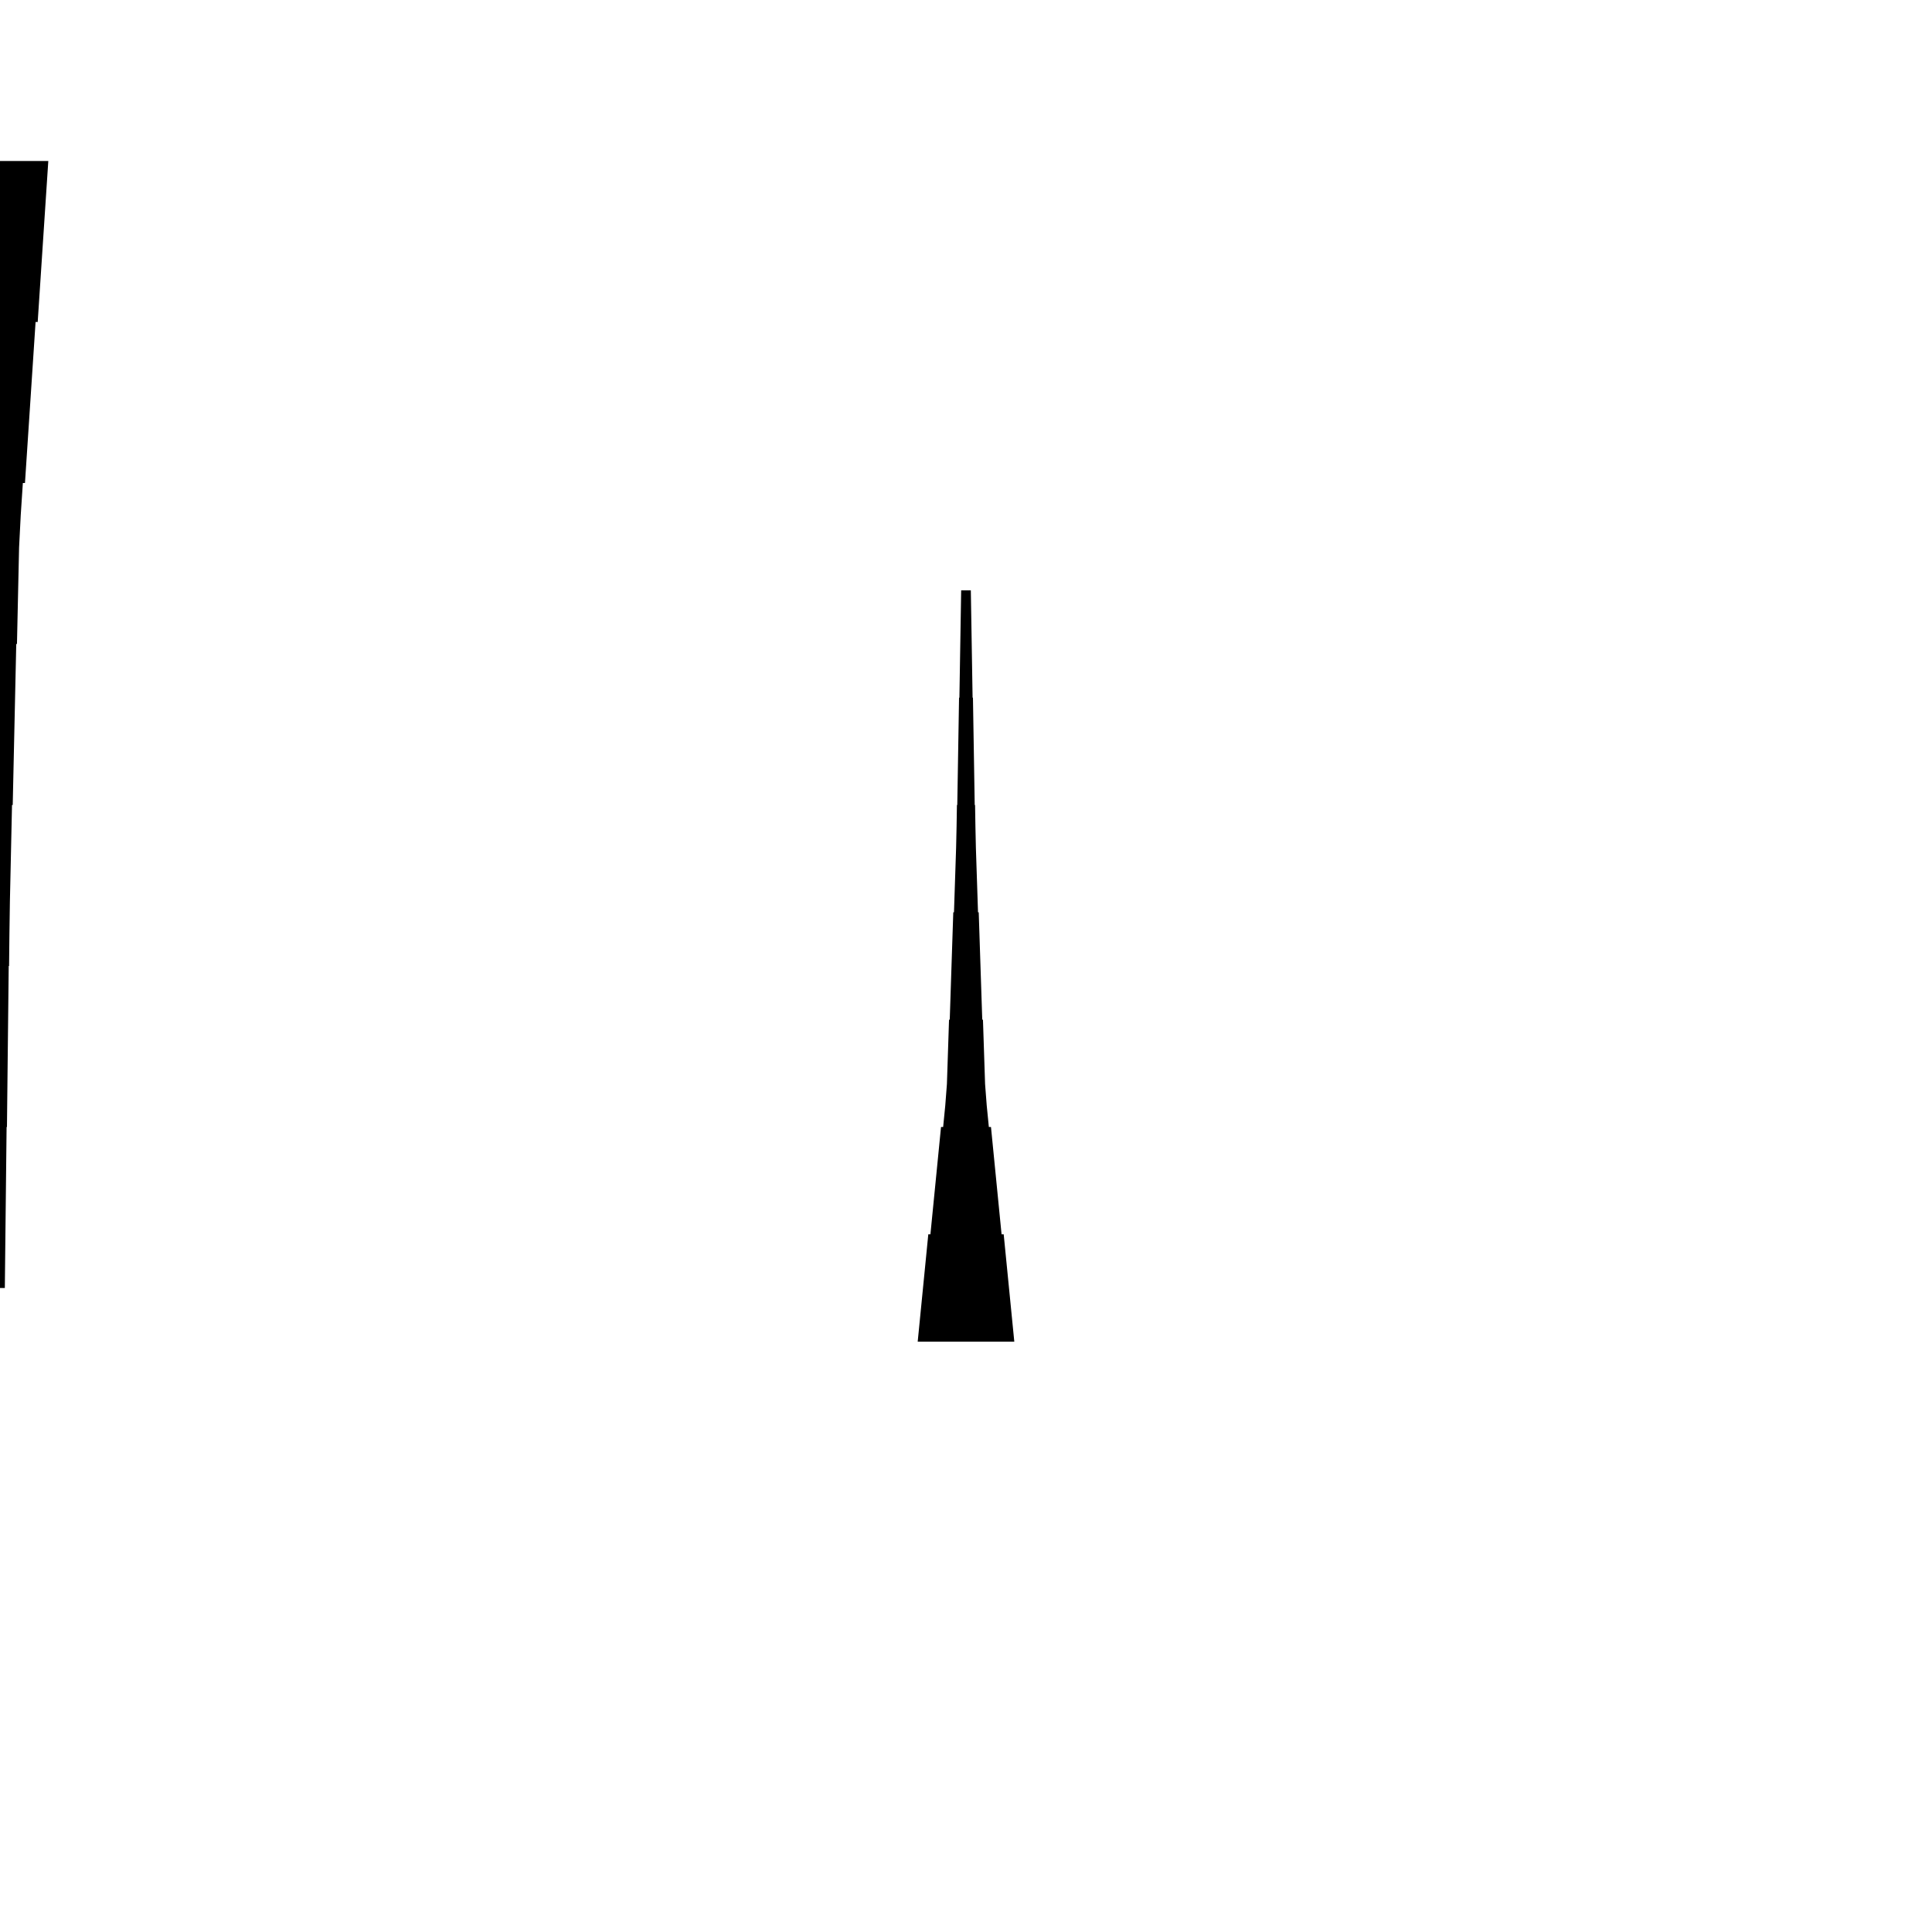
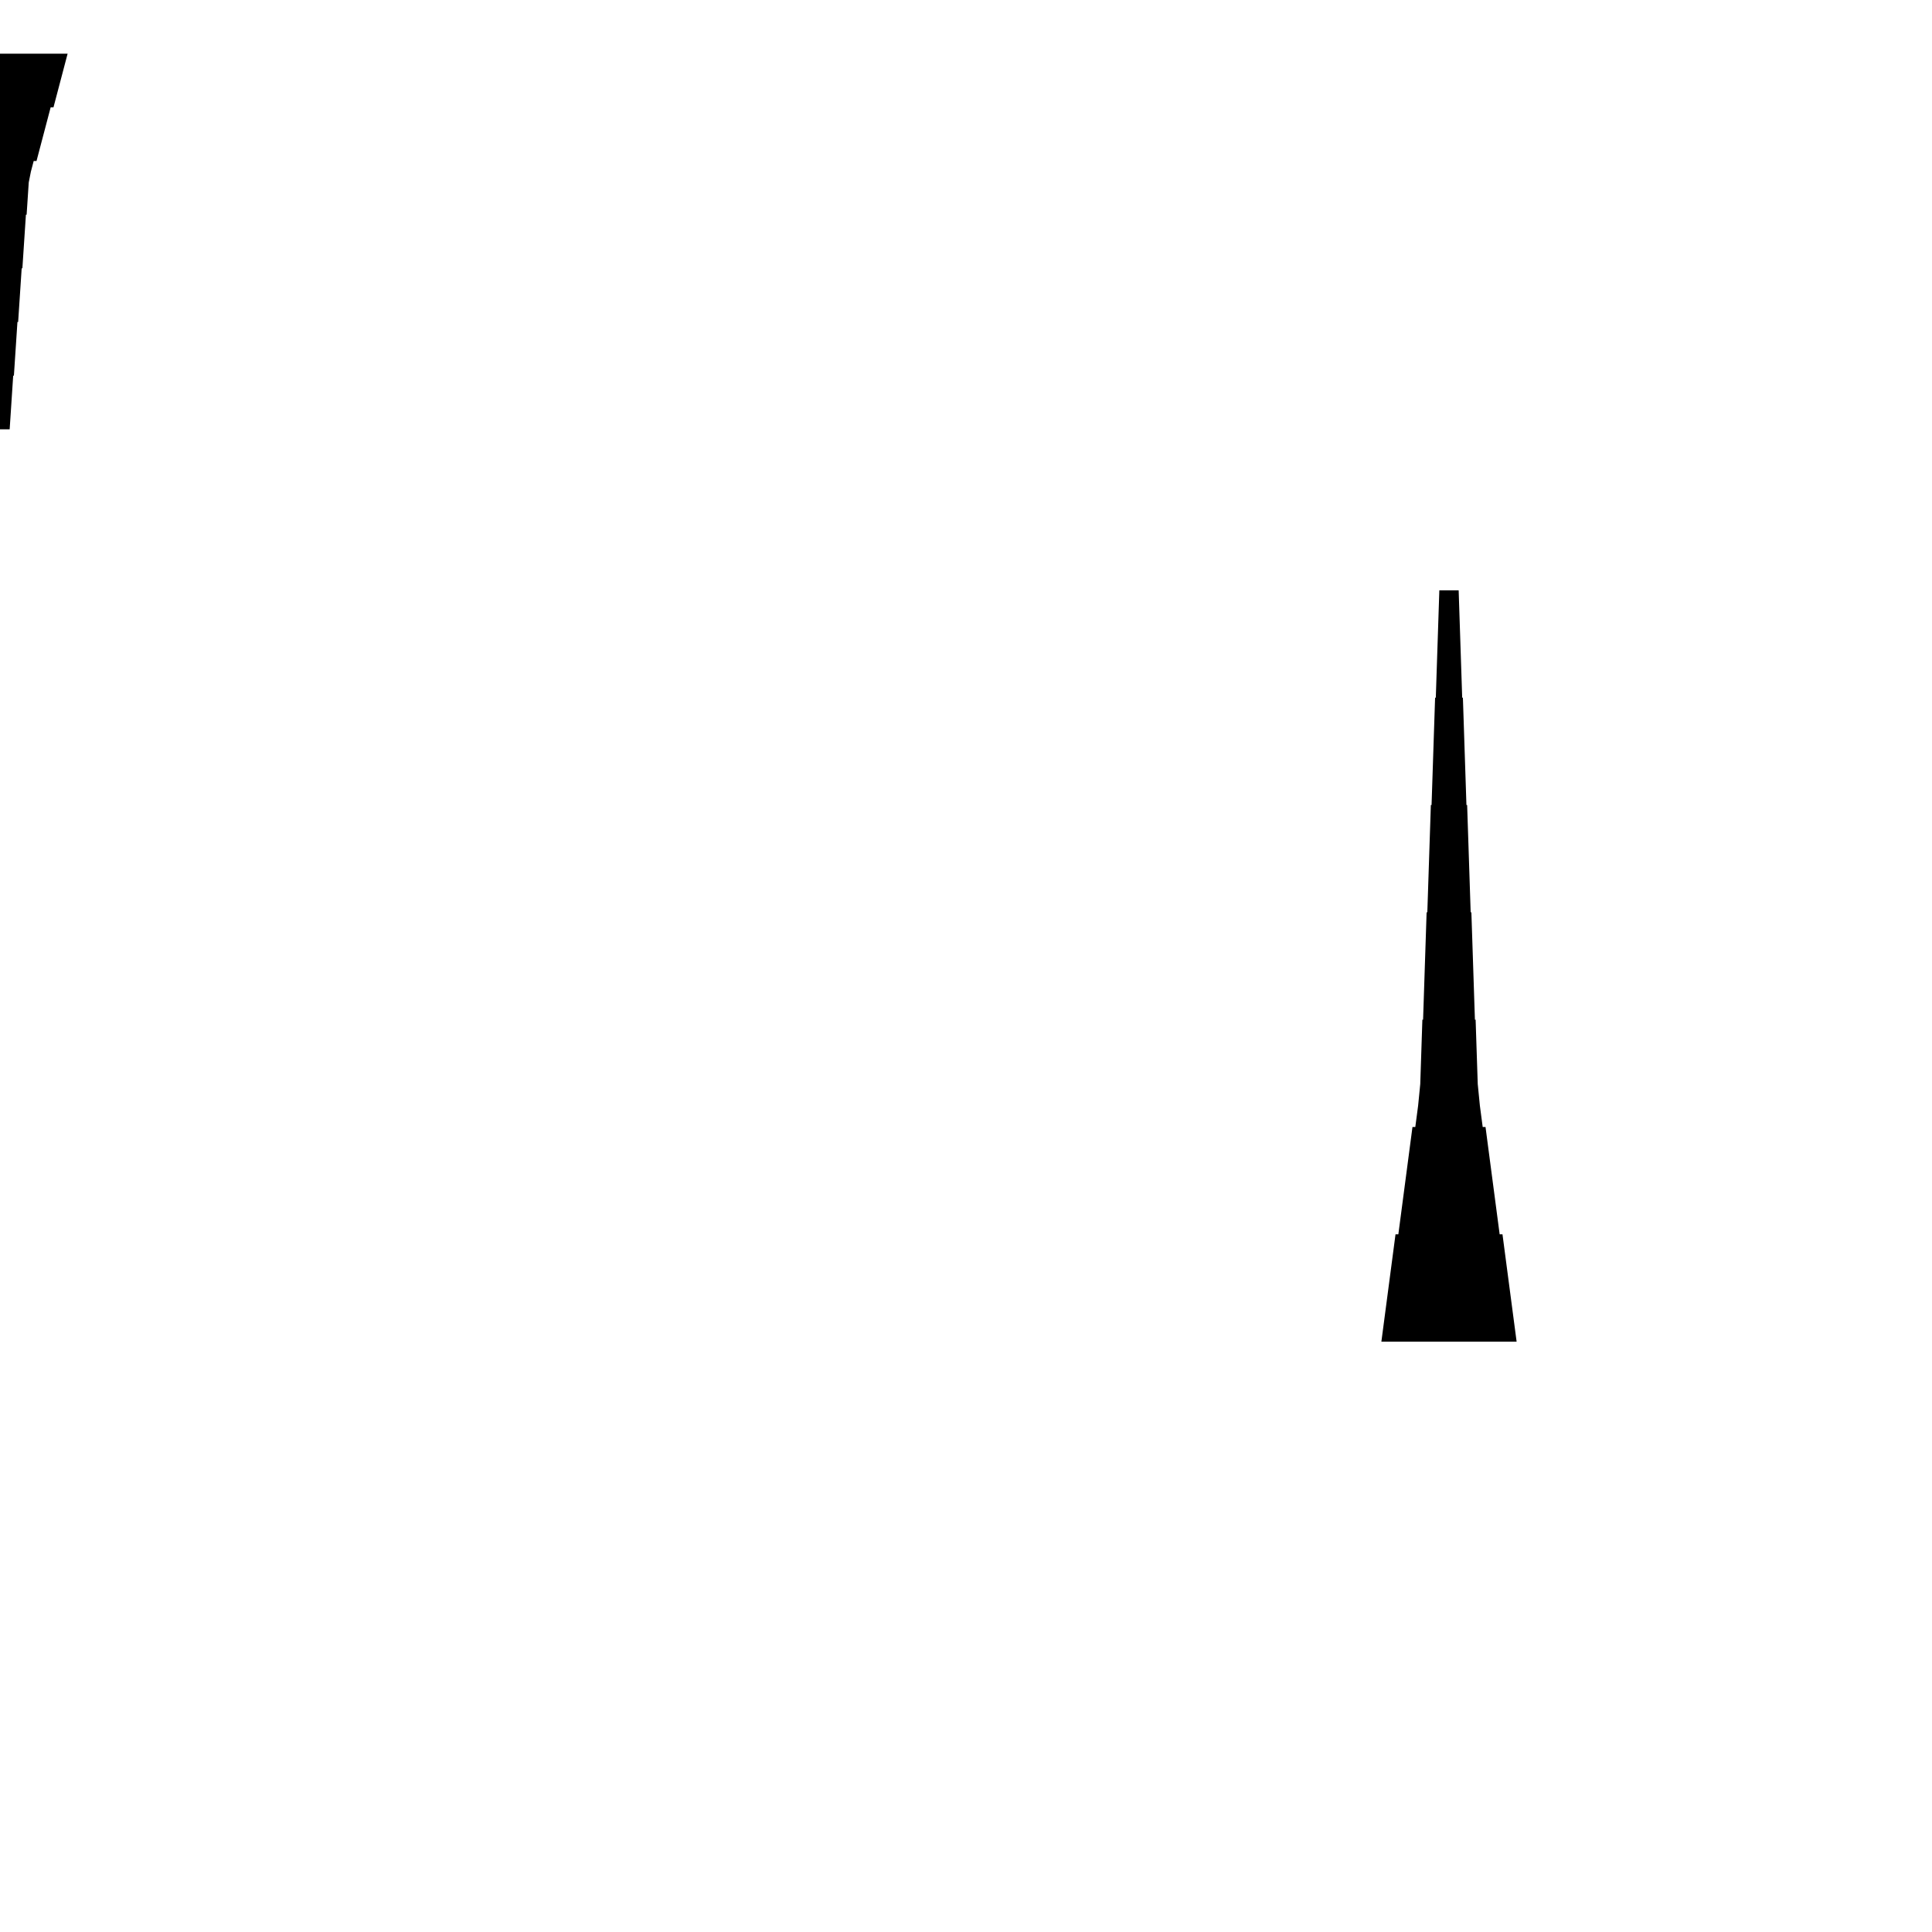
<svg xmlns="http://www.w3.org/2000/svg" version="1.1" width="283.465pt" height="283.465pt" viewBox="0 0 283.465 283.465">
-   <polygon points="134.646 196.85 134.957 193.701 135.268 190.551 135.579 187.402 135.89 184.252 136.201 181.102 136.512 181.102 136.823 177.953 137.135 174.803 137.446 171.654 137.757 168.504 138.068 165.354 138.379 165.354 138.69 162.205 138.932 159.055 139.036 155.905 139.14 152.756 139.243 149.606 139.347 149.606 139.451 146.457 139.554 143.307 139.658 140.157 139.762 137.008 139.866 133.858 139.969 133.858 140.073 130.709 140.177 127.559 140.28 124.409 140.35 121.26 140.401 118.11 140.453 118.11 140.505 114.961 140.557 111.811 140.609 108.661 140.661 105.512 140.713 102.362 140.764 102.362 140.816 99.213 140.868 96.063 140.92 92.913 140.972 89.764 141.024 86.614 142.441 86.614 142.493 89.764 142.545 92.913 142.596 96.063 142.648 99.213 142.7 102.362 142.752 102.362 142.804 105.512 142.856 108.661 142.908 111.811 142.959 114.961 143.011 118.11 143.063 118.11 143.115 121.26 143.184 124.409 143.288 127.559 143.392 130.709 143.495 133.858 143.599 133.858 143.703 137.008 143.806 140.157 143.91 143.307 144.014 146.457 144.118 149.606 144.221 149.606 144.325 152.756 144.429 155.905 144.532 159.055 144.774 162.205 145.085 165.354 145.397 165.354 145.708 168.504 146.019 171.654 146.33 174.803 146.641 177.953 146.952 181.102 147.263 181.102 147.574 184.252 147.886 187.402 148.197 190.551 148.508 193.701 148.819 196.85" fill="rgba(0,0,0,1)" />
-   <polygon points="7.087 23.622 6.776 28.346 6.464 33.071 6.153 37.795 5.842 42.52 5.531 47.244 5.22 47.244 4.909 51.968 4.598 56.693 4.287 61.417 3.975 66.142 3.664 70.866 3.353 70.866 3.042 75.591 2.8 80.315 2.696 85.039 2.593 89.764 2.489 94.488 2.385 94.488 2.281 99.213 2.178 103.937 2.074 108.661 1.97 113.386 1.867 118.11 1.763 118.11 1.659 122.835 1.556 127.559 1.452 132.284 1.383 137.008 1.331 141.732 1.279 141.732 1.227 146.457 1.175 151.181 1.123 155.905 1.072 160.63 1.02 165.354 0.968 165.354 0.916 170.079 0.864 174.803 0.812 179.528 0.76 184.252 0.709 188.976 -0.709 188.976 -0.76 184.252 -0.812 179.528 -0.864 174.803 -0.916 170.079 -0.968 165.354 -1.02 165.354 -1.072 160.63 -1.123 155.905 -1.175 151.181 -1.227 146.457 -1.279 141.732 -1.331 141.732 -1.383 137.008 -1.452 132.284 -1.556 127.559 -1.659 122.835 -1.763 118.11 -1.867 118.11 -1.97 113.386 -2.074 108.661 -2.178 103.937 -2.281 99.213 -2.385 94.488 -2.489 94.488 -2.593 89.764 -2.696 85.039 -2.8 80.315 -3.042 75.591 -3.353 70.866 -3.664 70.866 -3.975 66.142 -4.287 61.417 -4.598 56.693 -4.909 51.968 -5.22 47.244 -5.531 47.244 -5.842 42.52 -6.153 37.795 -6.464 33.071 -6.776 28.346 -7.087 23.622" fill="rgba(0,0,0,1)" />
+   <polygon points="9.921 7.874 9.506 9.449 9.092 11.024 8.677 12.598 8.262 14.173 7.847 15.748 7.432 15.748 7.018 17.323 6.603 18.898 6.188 20.472 5.773 22.047 5.358 23.622 4.943 23.622 4.529 25.197 4.217 26.772 4.114 28.346 4.01 29.921 3.906 31.496 3.803 31.496 3.699 33.071 3.595 34.646 3.491 36.221 3.388 37.795 3.284 39.37 3.18 39.37 3.077 40.945 2.973 42.52 2.869 44.094 2.765 45.669 2.662 47.244 2.558 47.244 2.454 48.819 2.351 50.394 2.247 51.968 2.143 53.543 2.04 55.118 1.936 55.118 1.832 56.693 1.728 58.268 1.625 59.843 1.521 61.417 1.417 62.992 -1.417 62.992 -1.521 61.417 -1.625 59.843 -1.728 58.268 -1.832 56.693 -1.936 55.118 -2.04 55.118 -2.143 53.543 -2.247 51.968 -2.351 50.394 -2.454 48.819 -2.558 47.244 -2.662 47.244 -2.765 45.669 -2.869 44.094 -2.973 42.52 -3.077 40.945 -3.18 39.37 -3.284 39.37 -3.388 37.795 -3.491 36.221 -3.595 34.646 -3.699 33.071 -3.803 31.496 -3.906 31.496 -4.01 29.921 -4.114 28.346 -4.217 26.772 -4.529 25.197 -4.943 23.622 -5.358 23.622 -5.773 22.047 -6.188 20.472 -6.603 18.898 -7.018 17.323 -7.432 15.748 -7.847 15.748 -8.262 14.173 -8.677 12.598 -9.092 11.024 -9.506 9.449 -9.921 7.874" fill="rgba(0,0,0,1)" />
+   <polygon points="202.677 196.85 203.092 193.701 203.507 190.551 203.922 187.402 204.337 184.252 204.751 181.102 205.166 181.102 205.581 177.953 205.996 174.803 206.411 171.654 206.825 168.504 207.24 165.354 207.655 165.354 208.07 162.205 208.381 159.055 208.485 155.905 208.588 152.756 208.692 149.606 208.796 149.606 208.9 146.457 209.003 143.307 209.107 140.157 209.211 137.008 209.314 133.858 209.418 133.858 209.522 130.709 209.625 127.559 209.729 124.409 209.833 121.26 209.937 118.11 210.04 118.11 210.144 114.961 210.248 111.811 210.351 108.661 210.455 105.512 210.559 102.362 210.663 102.362 210.766 99.213 210.87 96.063 210.974 92.913 211.077 89.764 211.181 86.614 214.016 86.614 214.119 89.764 214.223 92.913 214.327 96.063 214.431 99.213 214.534 102.362 214.638 102.362 214.742 105.512 214.845 108.661 214.949 111.811 215.053 114.961 215.156 118.11 215.26 118.11 215.364 121.26 215.468 124.409 215.571 127.559 215.675 130.709 215.779 133.858 215.882 133.858 215.986 137.008 216.09 140.157 216.194 143.307 216.297 146.457 216.401 149.606 216.505 149.606 216.608 152.756 216.712 155.905 216.816 159.055 217.127 162.205 217.542 165.354 217.957 165.354 218.371 168.504 218.786 171.654 219.201 174.803 219.616 177.953 220.031 181.102 220.446 181.102 220.86 184.252 221.275 187.402 221.69 190.551 222.105 193.701 222.52 196.85" fill="rgba(0,0,0,1)" />
</svg>
